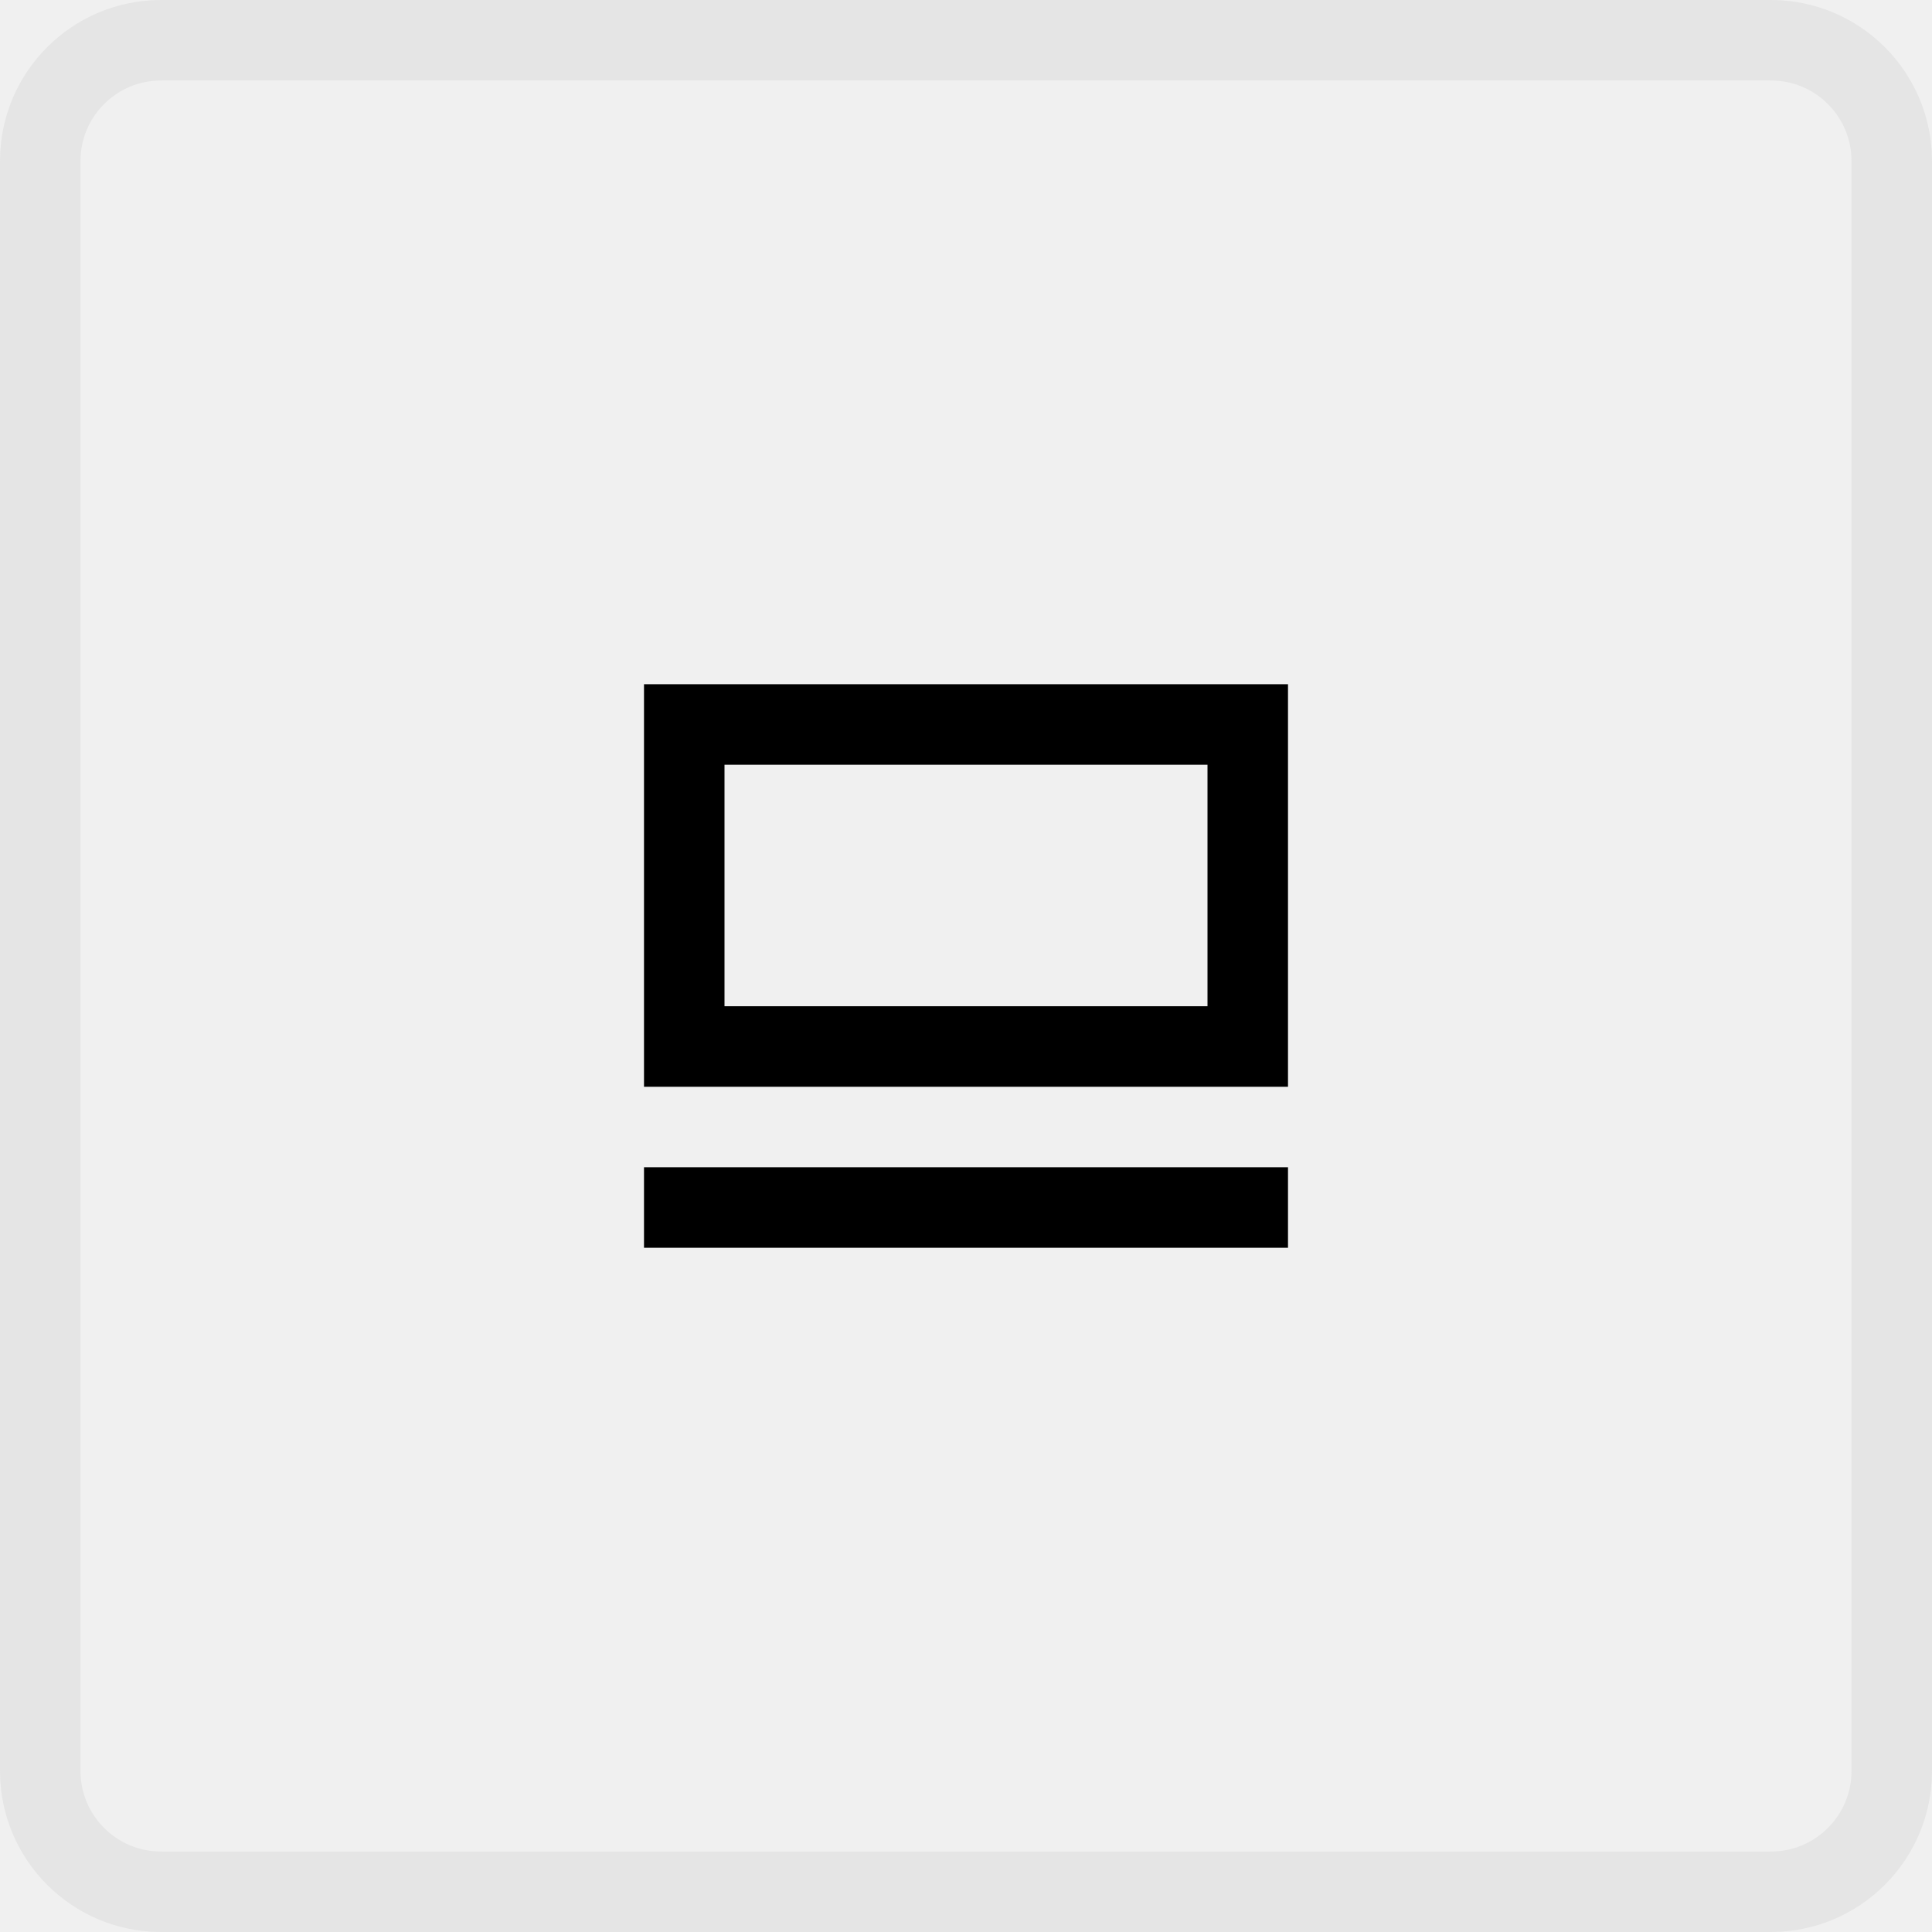
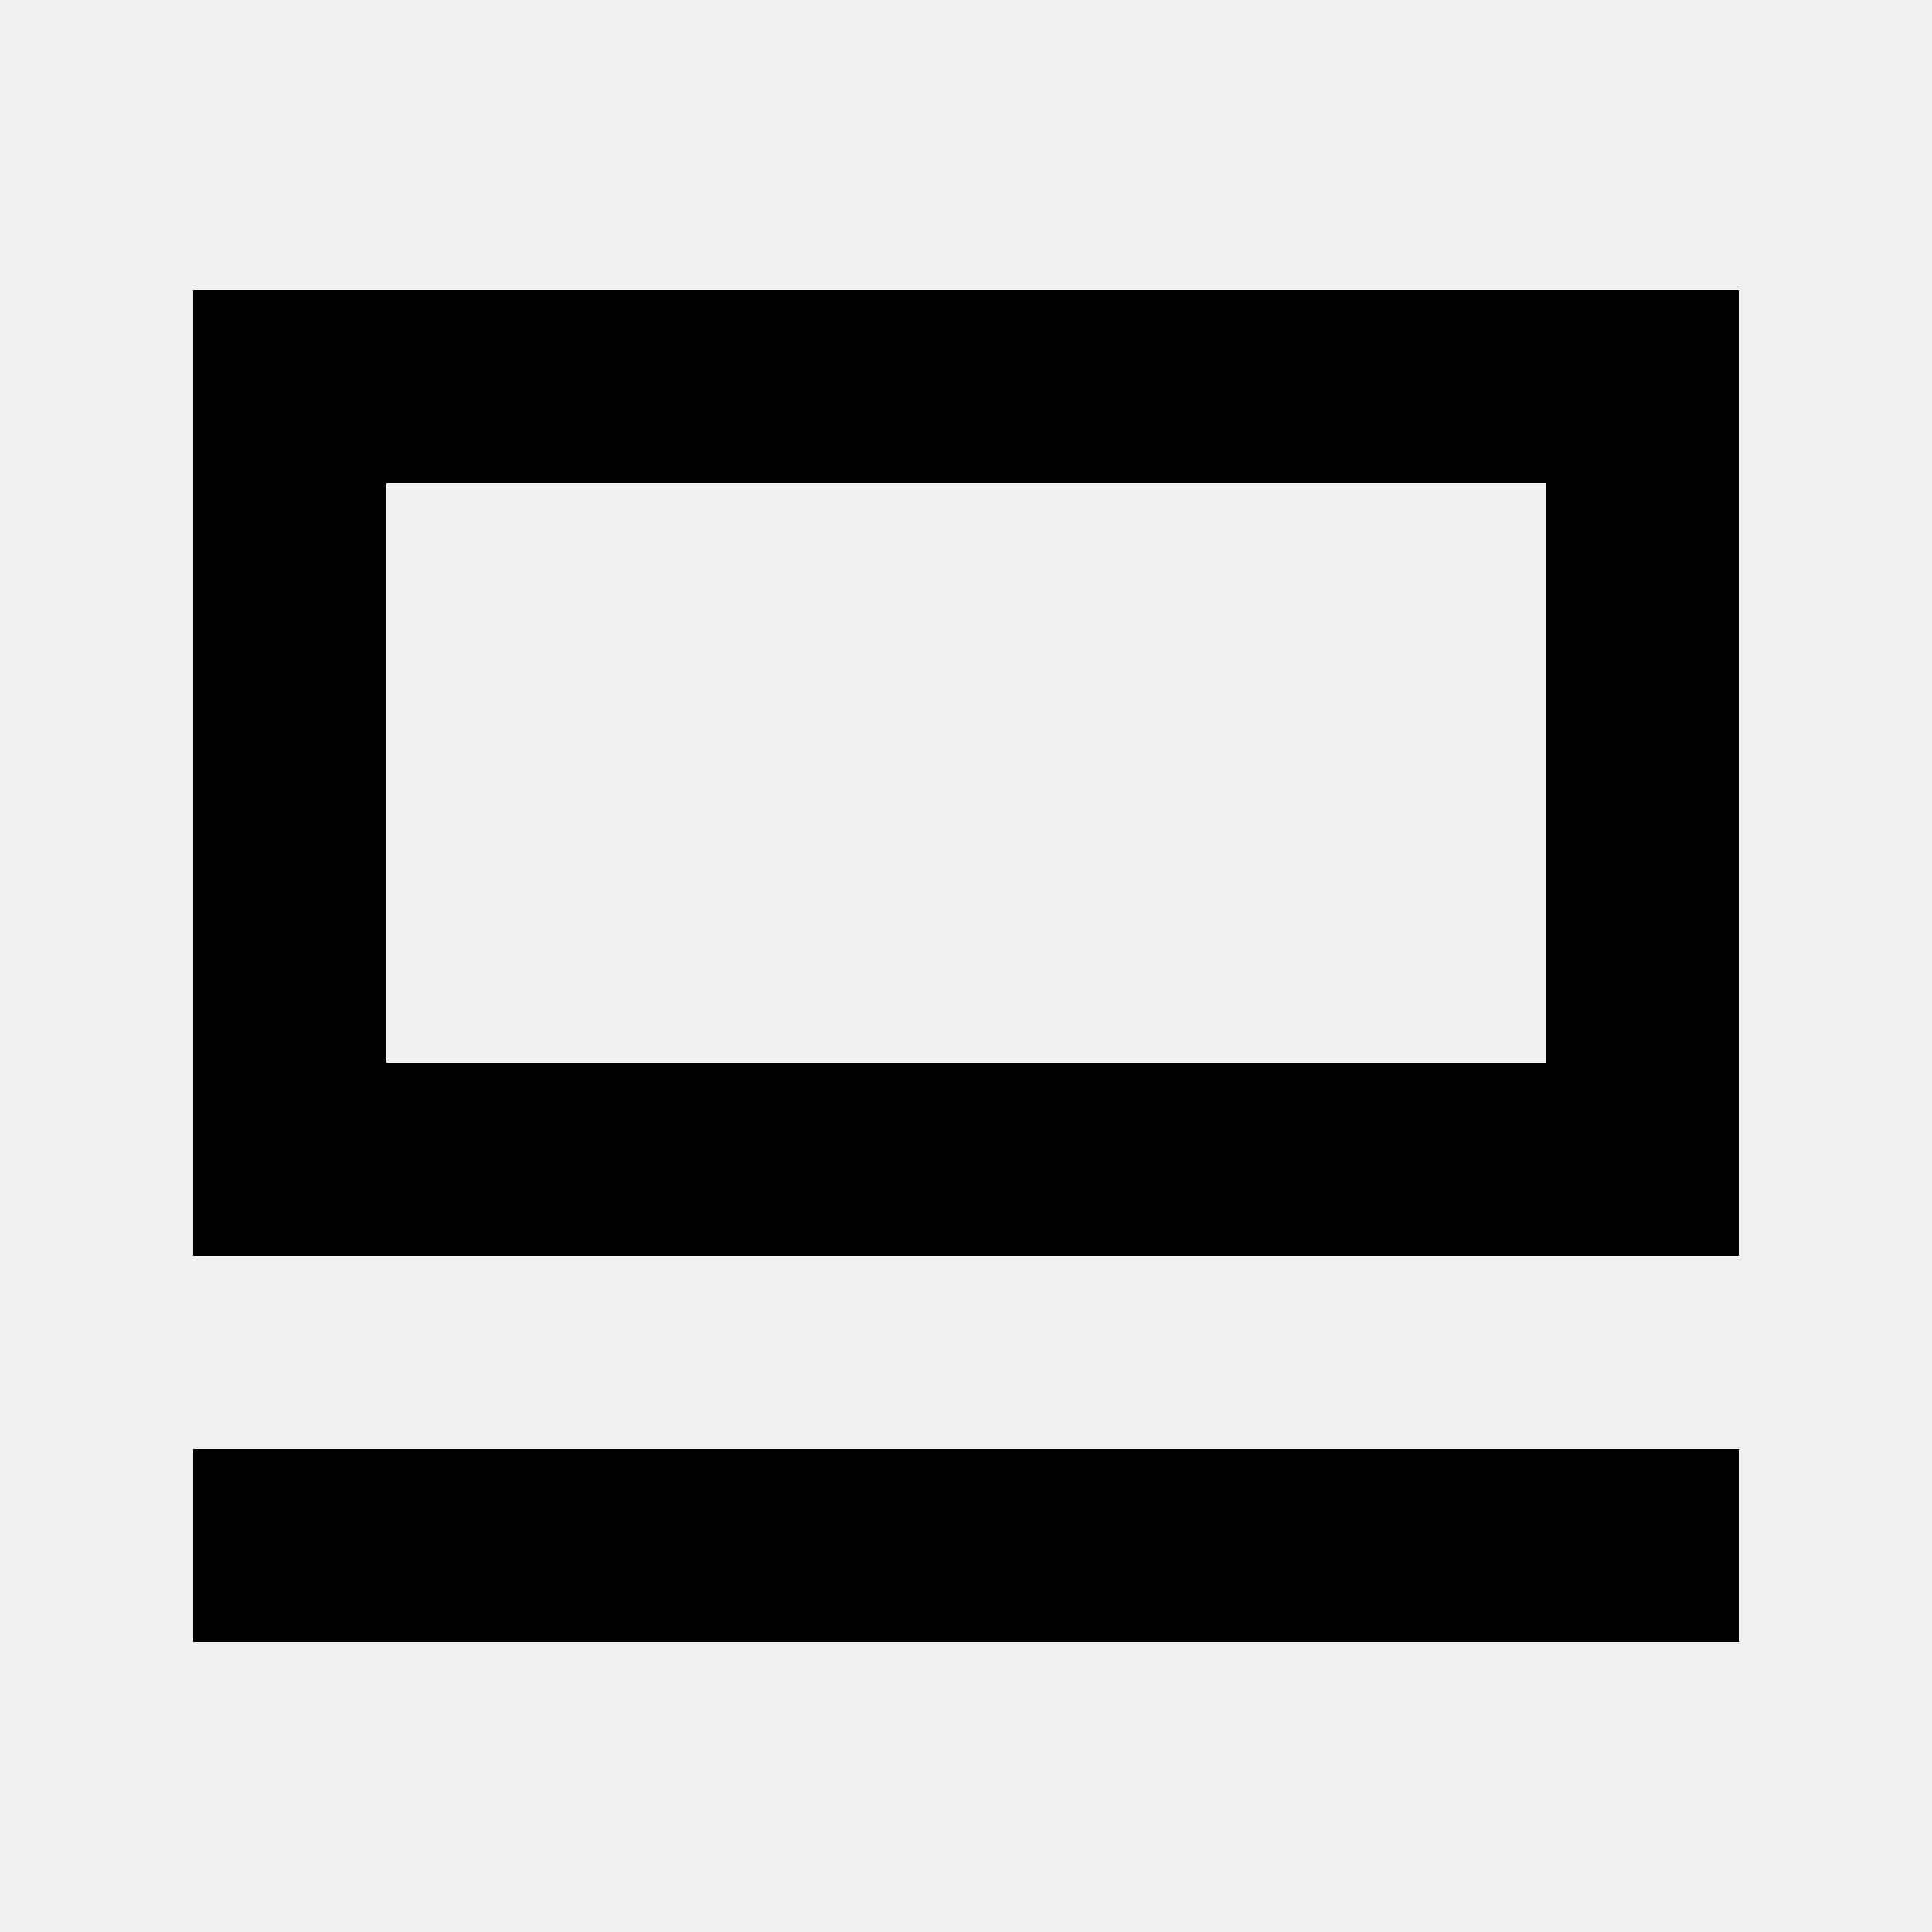
- <svg xmlns="http://www.w3.org/2000/svg" width="48" height="48" viewBox="0 0 48 48" fill="none">
-   <g clip-path="url(#clip0_33548_2210)">
-     <path d="M32 29H16V31H32V29Z" fill="black" />
-     <path d="M30 19V25H18V19H30ZM32 17H16V27H32V17Z" fill="black" />
-   </g>
-   <rect x="1" y="1" width="46" height="46" rx="3" stroke="#E5E5E5" stroke-width="2" />
-   <defs>
-     <clipPath id="clip0_33548_2210">
-       <rect width="16" height="14" fill="white" transform="translate(16 17)" />
-     </clipPath>
-   </defs>
+ <svg xmlns="http://www.w3.org/2000/svg" width="20" height="20" viewBox="0 0 20 20" fill="none">
+   <path d="M18 15H2V17H18V15Z" fill="black" />
+   <path d="M16 5V11H4V5H16ZM18 3H2V13H18V3Z" fill="black" />
</svg>
